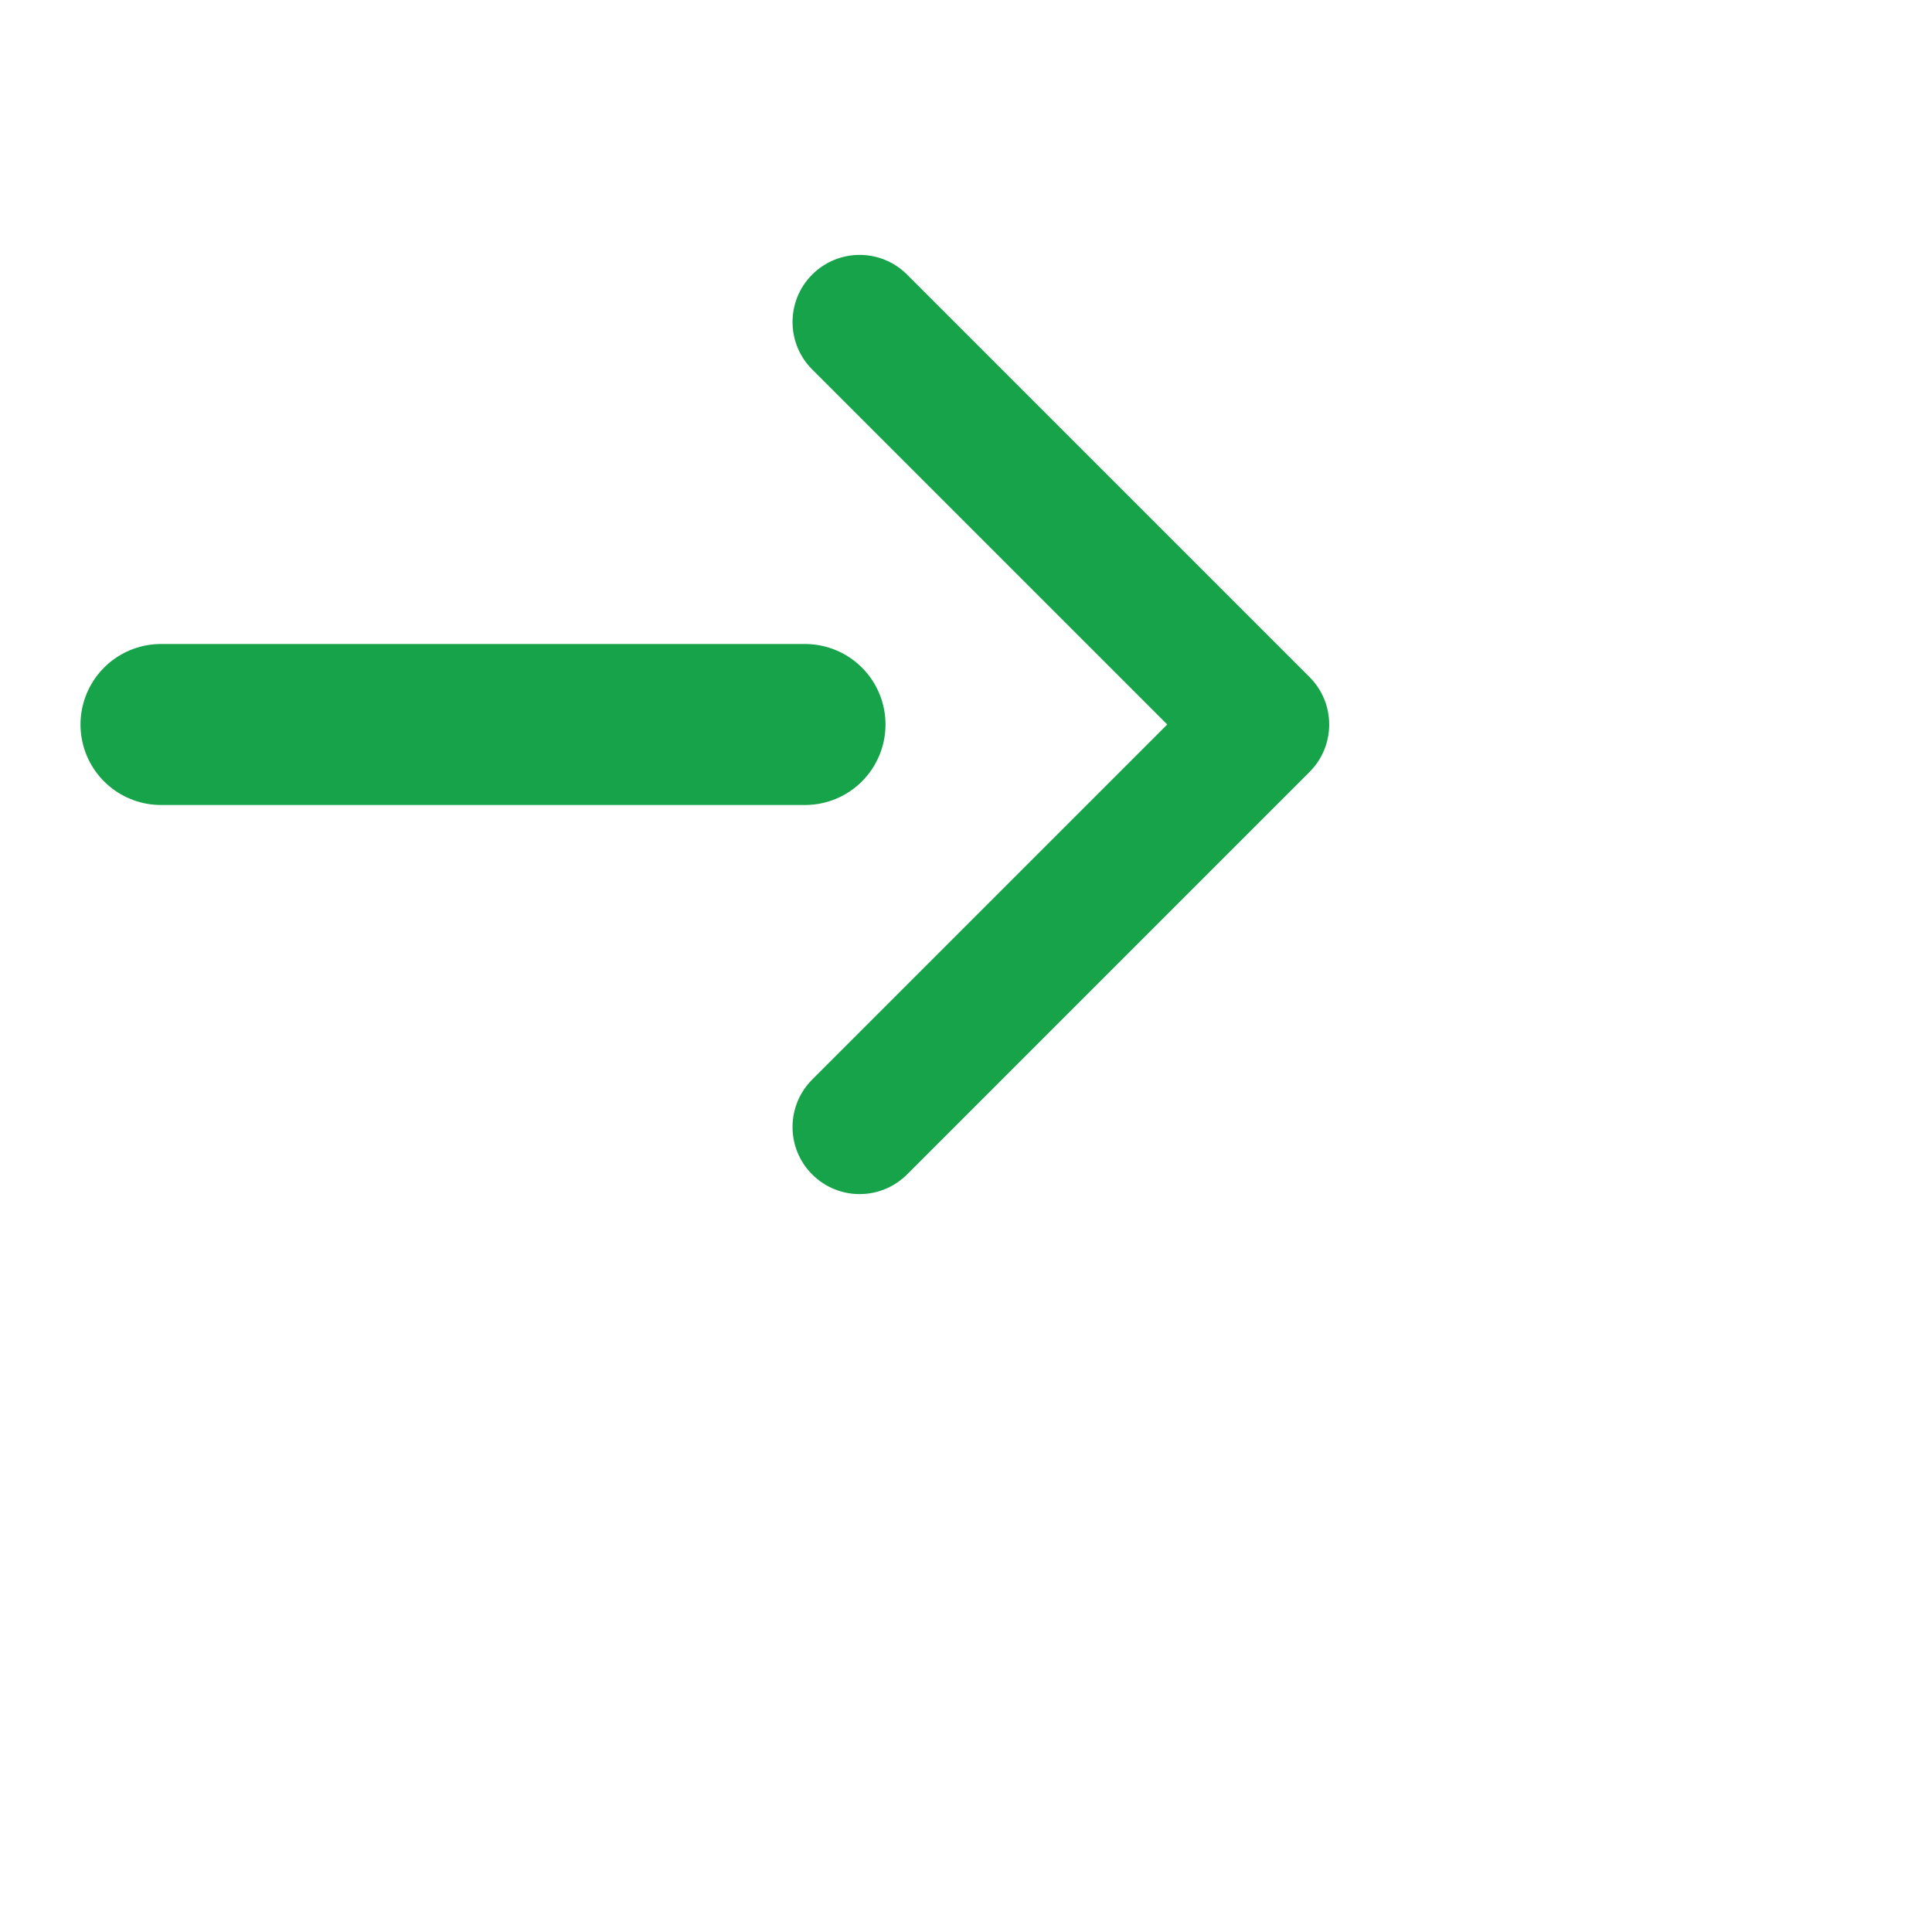
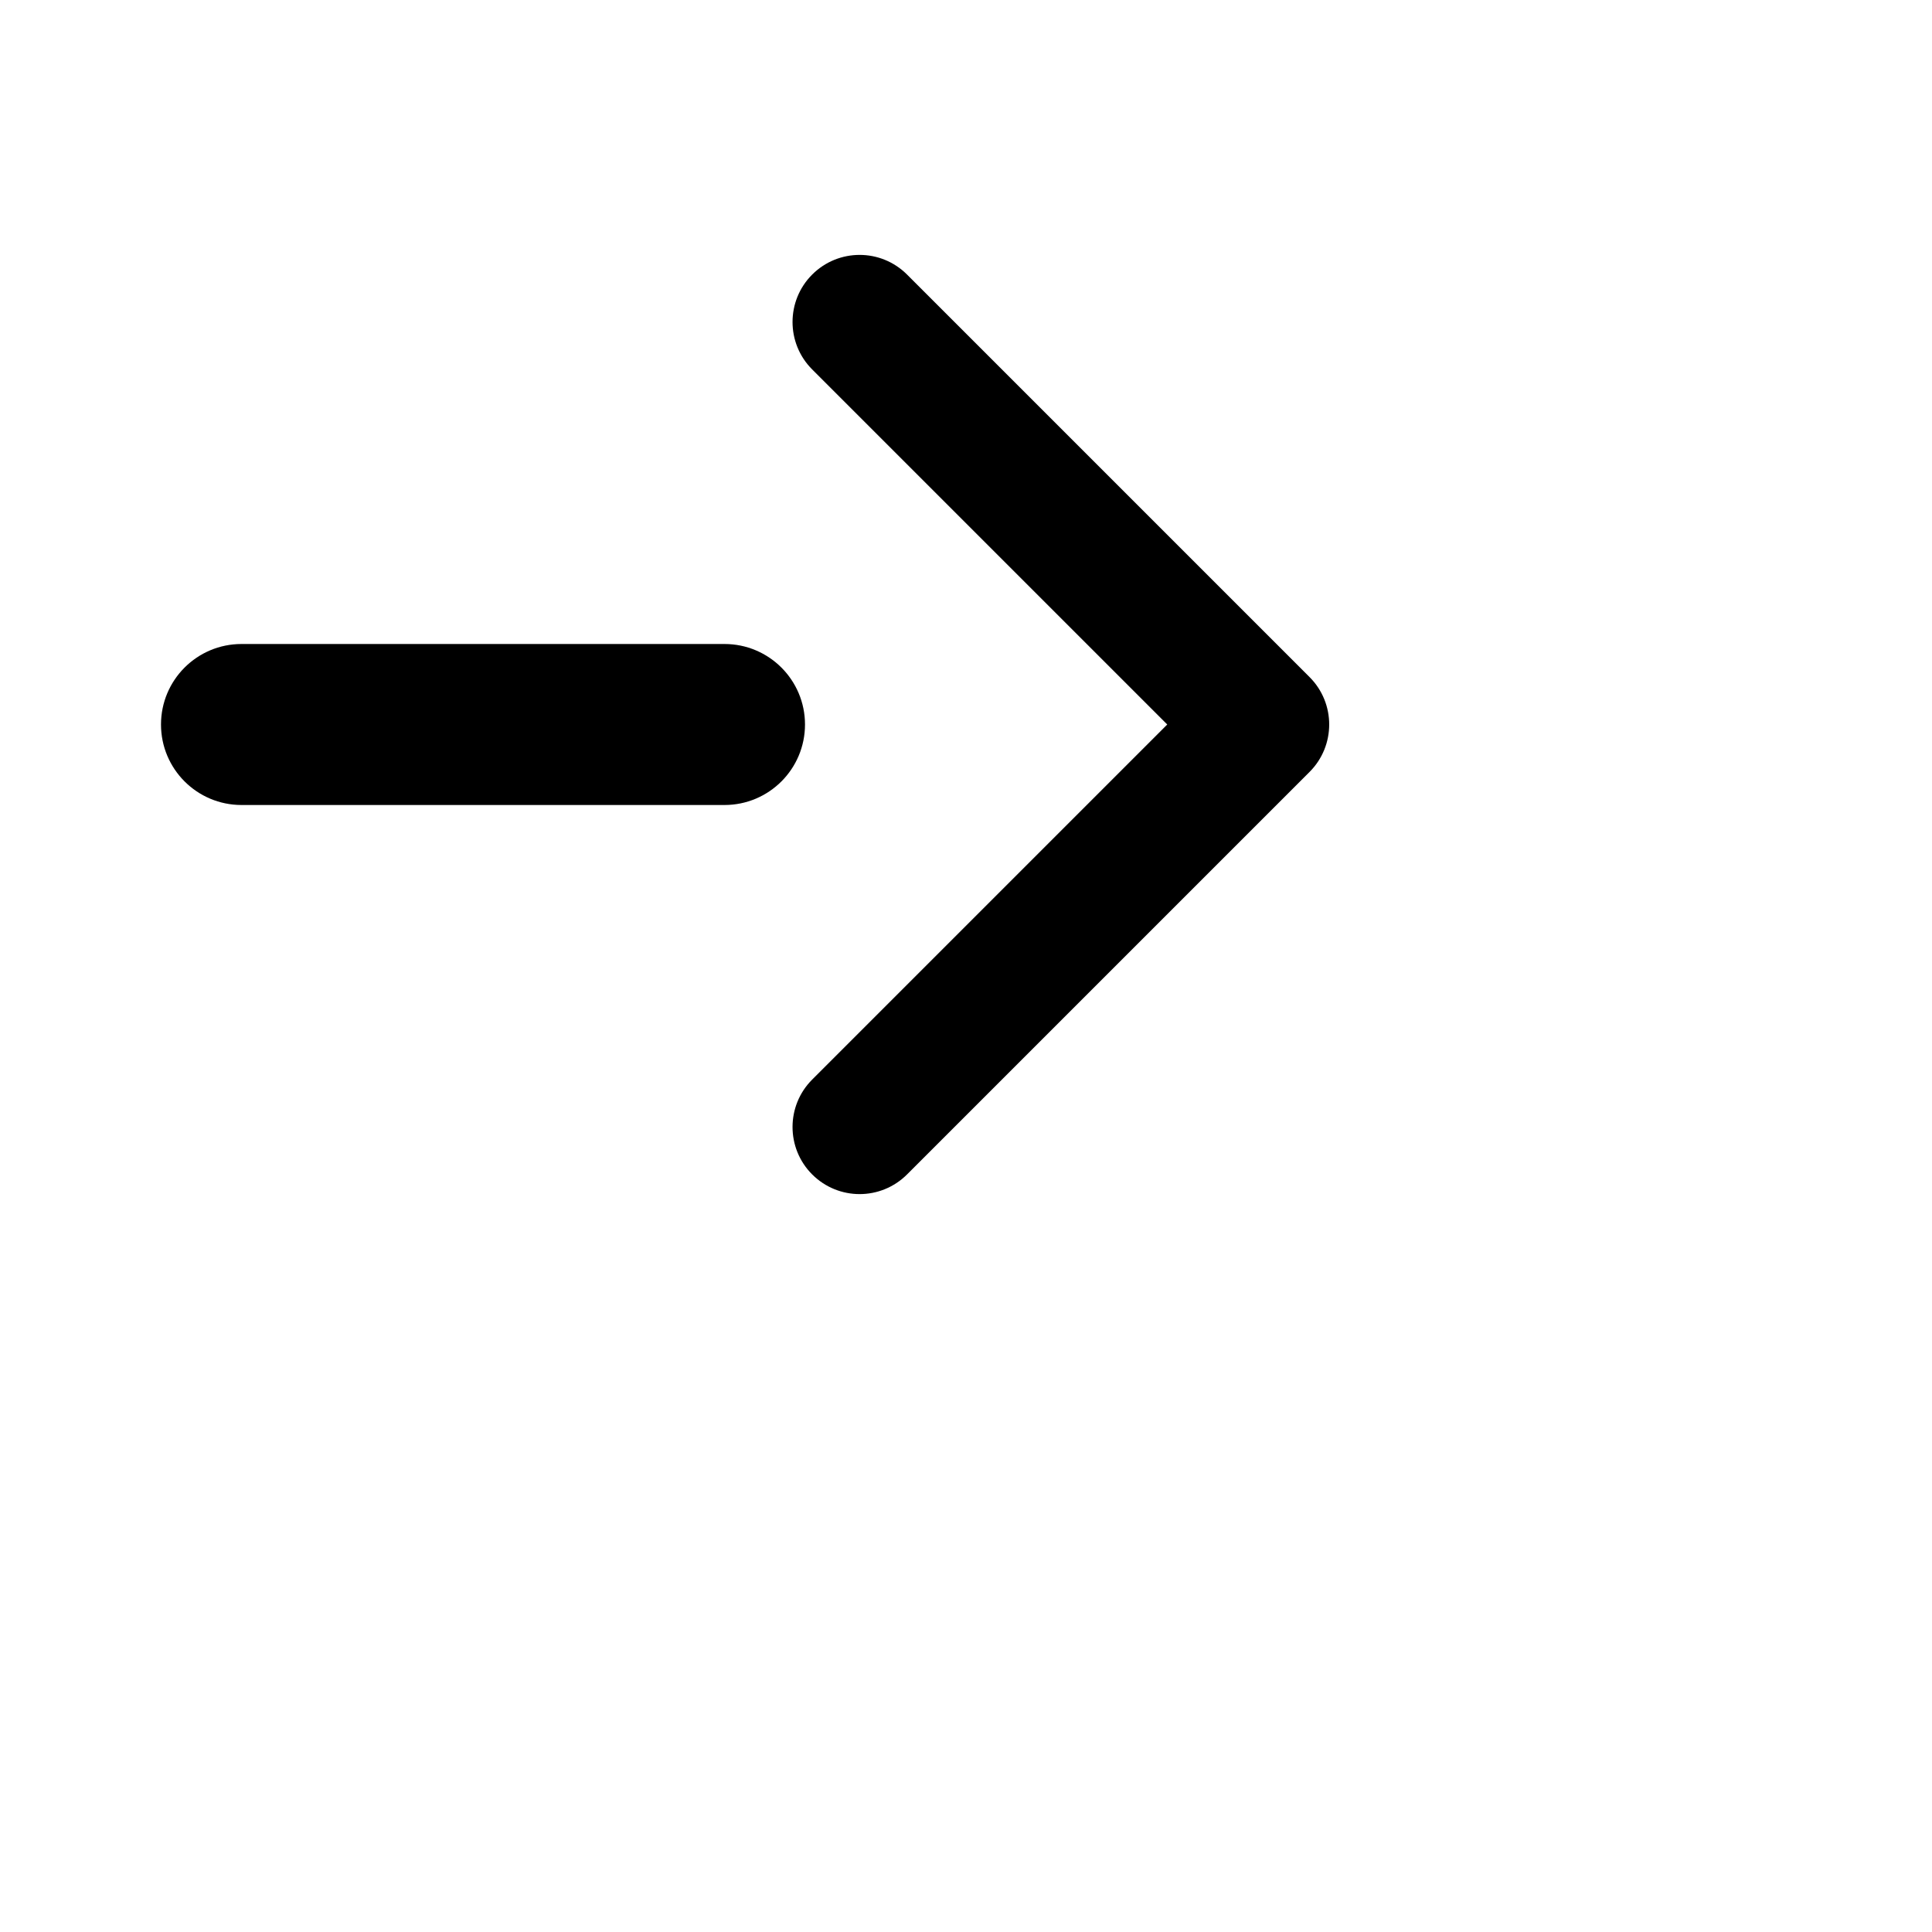
<svg xmlns="http://www.w3.org/2000/svg" width="20" height="20" viewBox="0 0 24 24" fill="none">
-   <g id="Live area">
-     <line x1="2" y1="9" x2="10" y2="9" stroke="#16A34A" stroke-width="2" stroke-linecap="round" />
-     <path id="Vector" fill-rule="evenodd" clip-rule="evenodd" d="M10.089 3.411C10.415 3.085 10.942 3.085 11.268 3.411L16.268 8.411C16.593 8.736 16.593 9.264 16.268 9.589L11.268 14.589C10.942 14.915 10.415 14.915 10.089 14.589C9.764 14.264 9.764 13.736 10.089 13.411L14.5 9L10.089 4.589C9.764 4.264 9.764 3.736 10.089 3.411Z" fill="#16A34A" />
+   <g>
+     <rect x="2" y="8" width="8" height="2" rx="1" fill="#000" />
+     <path fill-rule="evenodd" clip-rule="evenodd" d="M10.089 3.411C10.415 3.085 10.942 3.085 11.268 3.411L16.268 8.411C16.593 8.736 16.593 9.264 16.268 9.589L11.268 14.589C10.942 14.915 10.415 14.915 10.089 14.589C9.764 14.264 9.764 13.736 10.089 13.411L14.5 9L10.089 4.589C9.764 4.264 9.764 3.736 10.089 3.411Z" fill="#000" />
  </g>
</svg>
